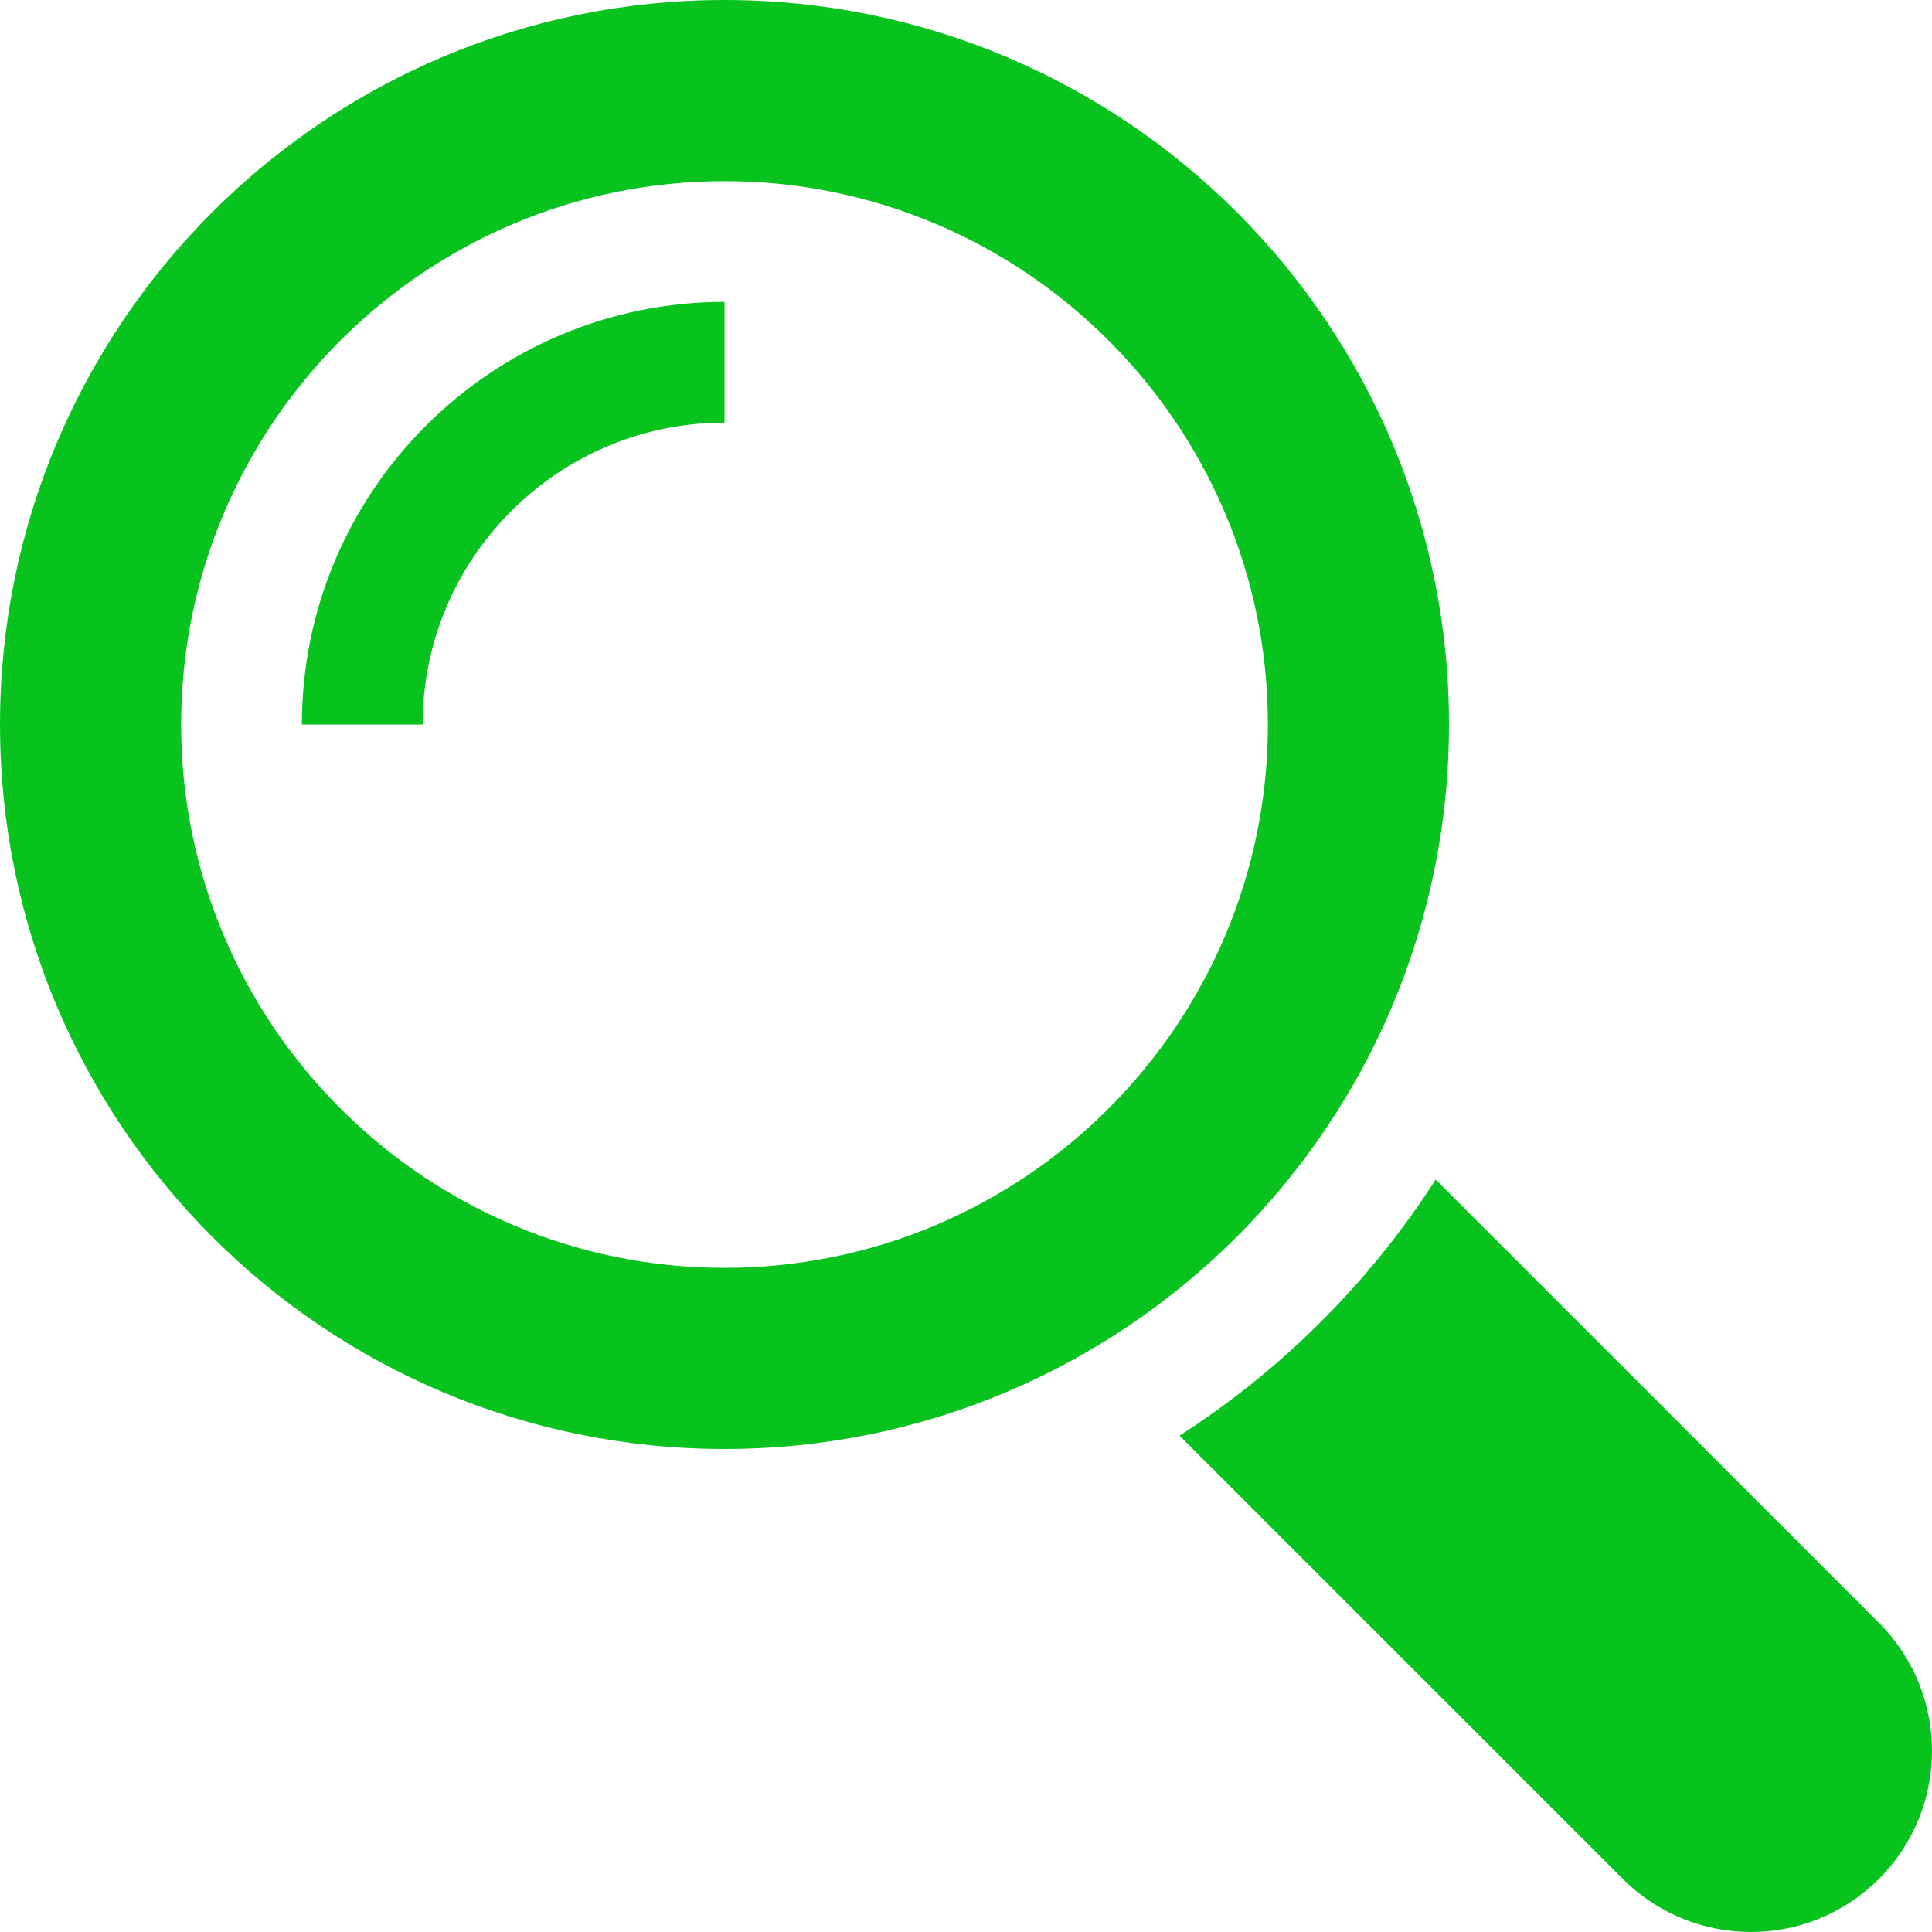
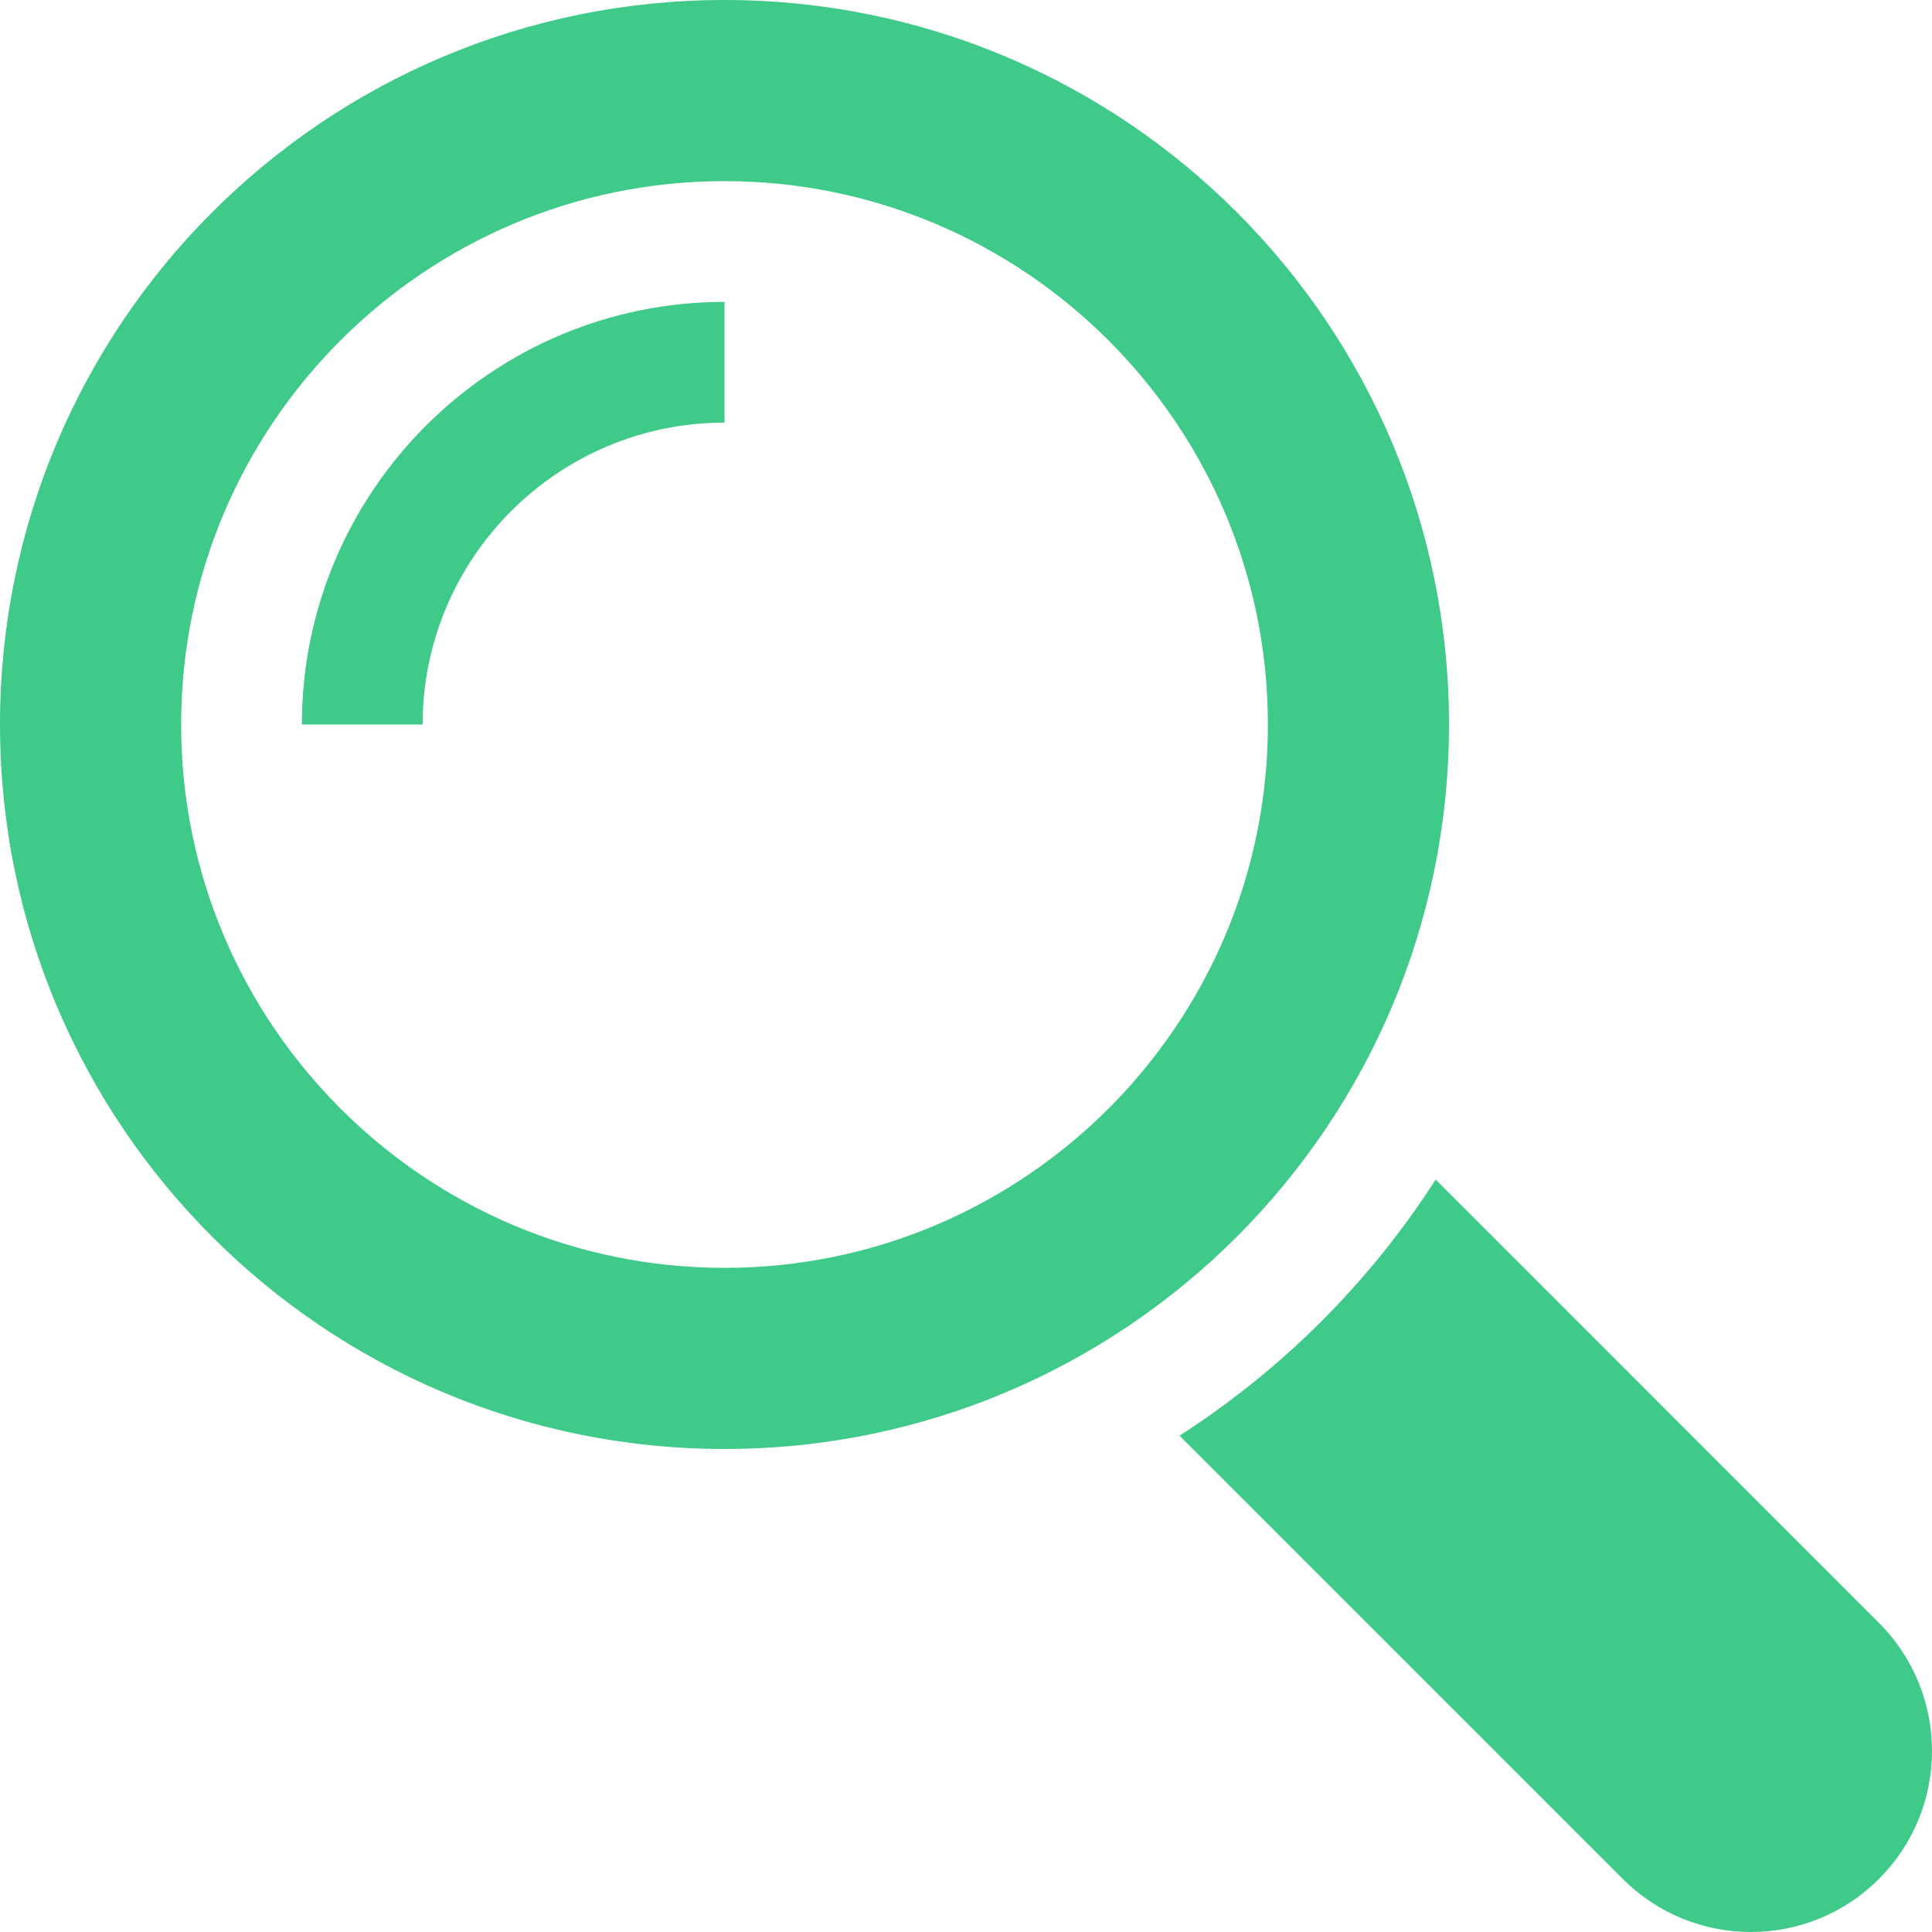
- <svg xmlns="http://www.w3.org/2000/svg" version="1.1" id="Capa_1" x="0px" y="0px" width="485.213px" height="485.213px" viewBox="0 0 485.213 485.213" style="enable-background:new 0 0 485.213 485.213;" xml:space="preserve" fill="#08C31E">
+ <svg xmlns="http://www.w3.org/2000/svg" version="1.1" id="Capa_1" x="0px" y="0px" width="485.213px" height="485.213px" viewBox="0 0 485.213 485.213" style="enable-background:new 0 0 485.213 485.213;" xml:space="preserve" fill="#3fca89">
  <g>
    <g>
      <path d="M471.882,407.567L360.567,296.243c-16.586,25.795-38.536,47.734-64.331,64.321l111.324,111.324    c17.772,17.768,46.587,17.768,64.321,0C489.654,454.149,489.654,425.334,471.882,407.567z" />
      <path d="M363.909,181.955C363.909,81.473,282.44,0,181.956,0C81.474,0,0.001,81.473,0.001,181.955s81.473,181.951,181.955,181.951    C282.44,363.906,363.909,282.437,363.909,181.955z M181.956,318.416c-75.252,0-136.465-61.208-136.465-136.46    c0-75.252,61.213-136.465,136.465-136.465c75.25,0,136.468,61.213,136.468,136.465    C318.424,257.208,257.206,318.416,181.956,318.416z" />
      <path d="M75.817,181.955h30.322c0-41.803,34.014-75.814,75.816-75.814V75.816C123.438,75.816,75.817,123.437,75.817,181.955z" />
    </g>
  </g>
  <g>
</g>
  <g>
</g>
  <g>
</g>
  <g>
</g>
  <g>
</g>
  <g>
</g>
  <g>
</g>
  <g>
</g>
  <g>
</g>
  <g>
</g>
  <g>
</g>
  <g>
</g>
  <g>
</g>
  <g>
</g>
  <g>
</g>
</svg>
